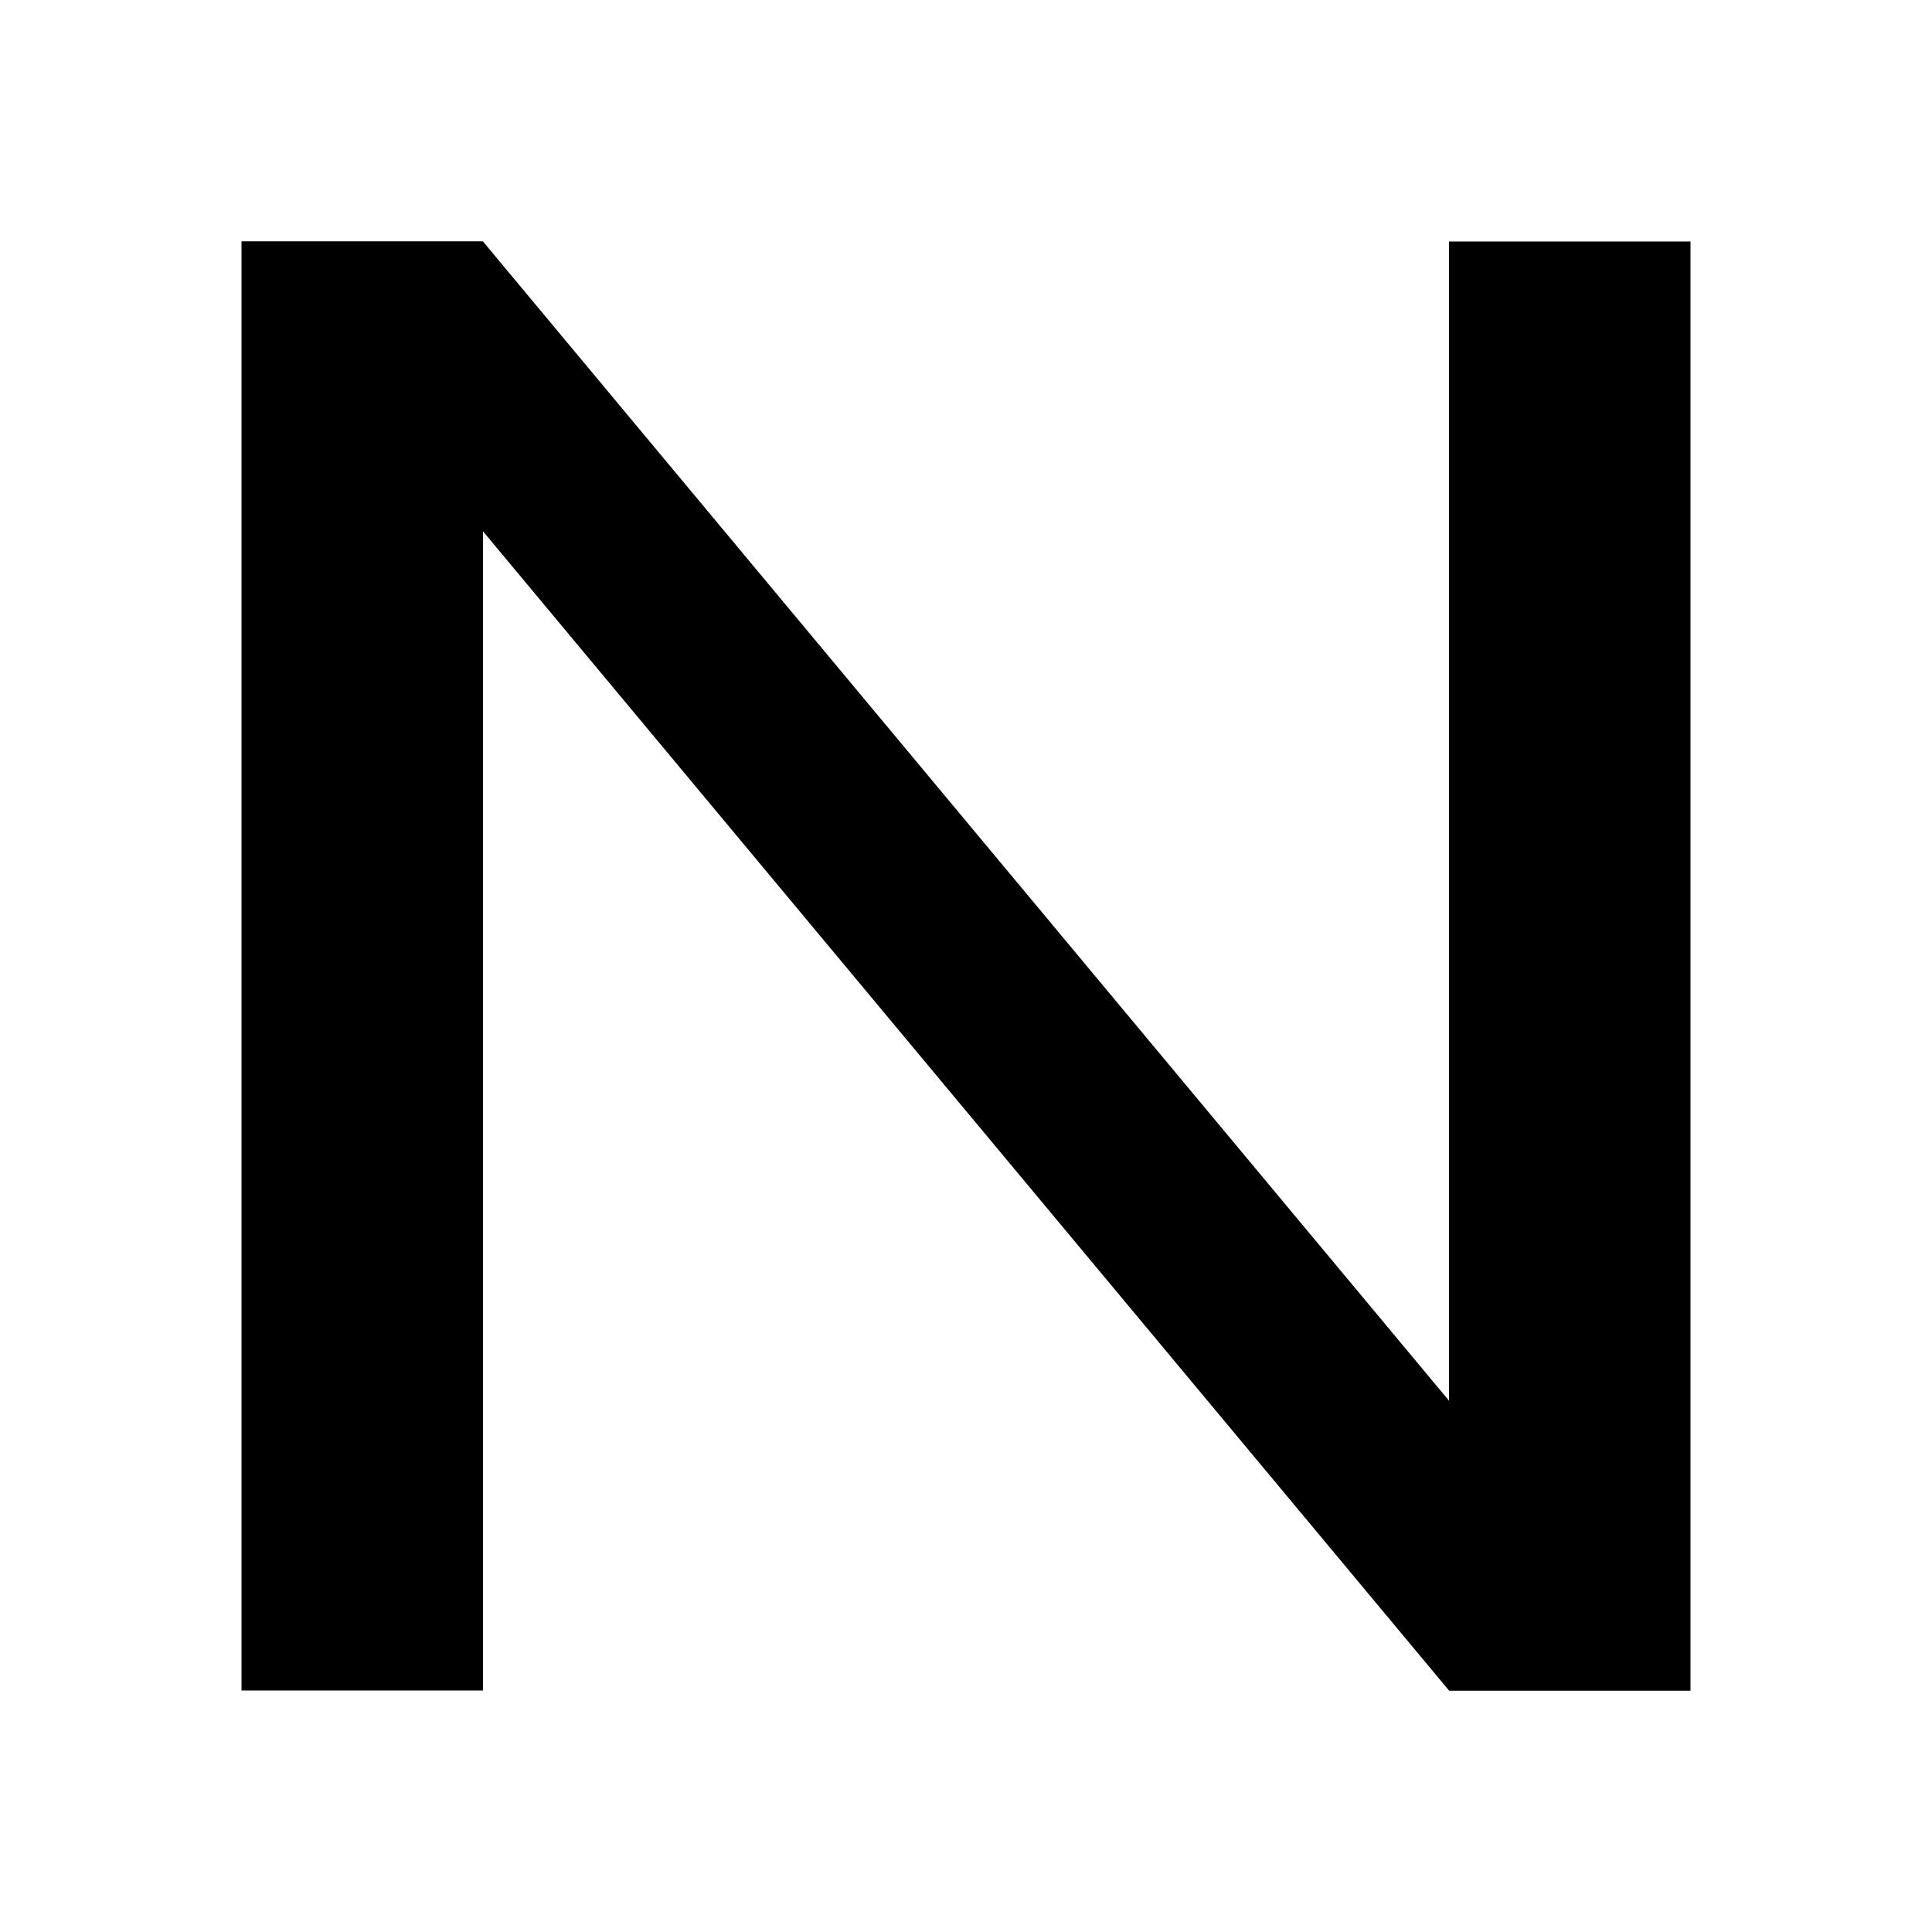
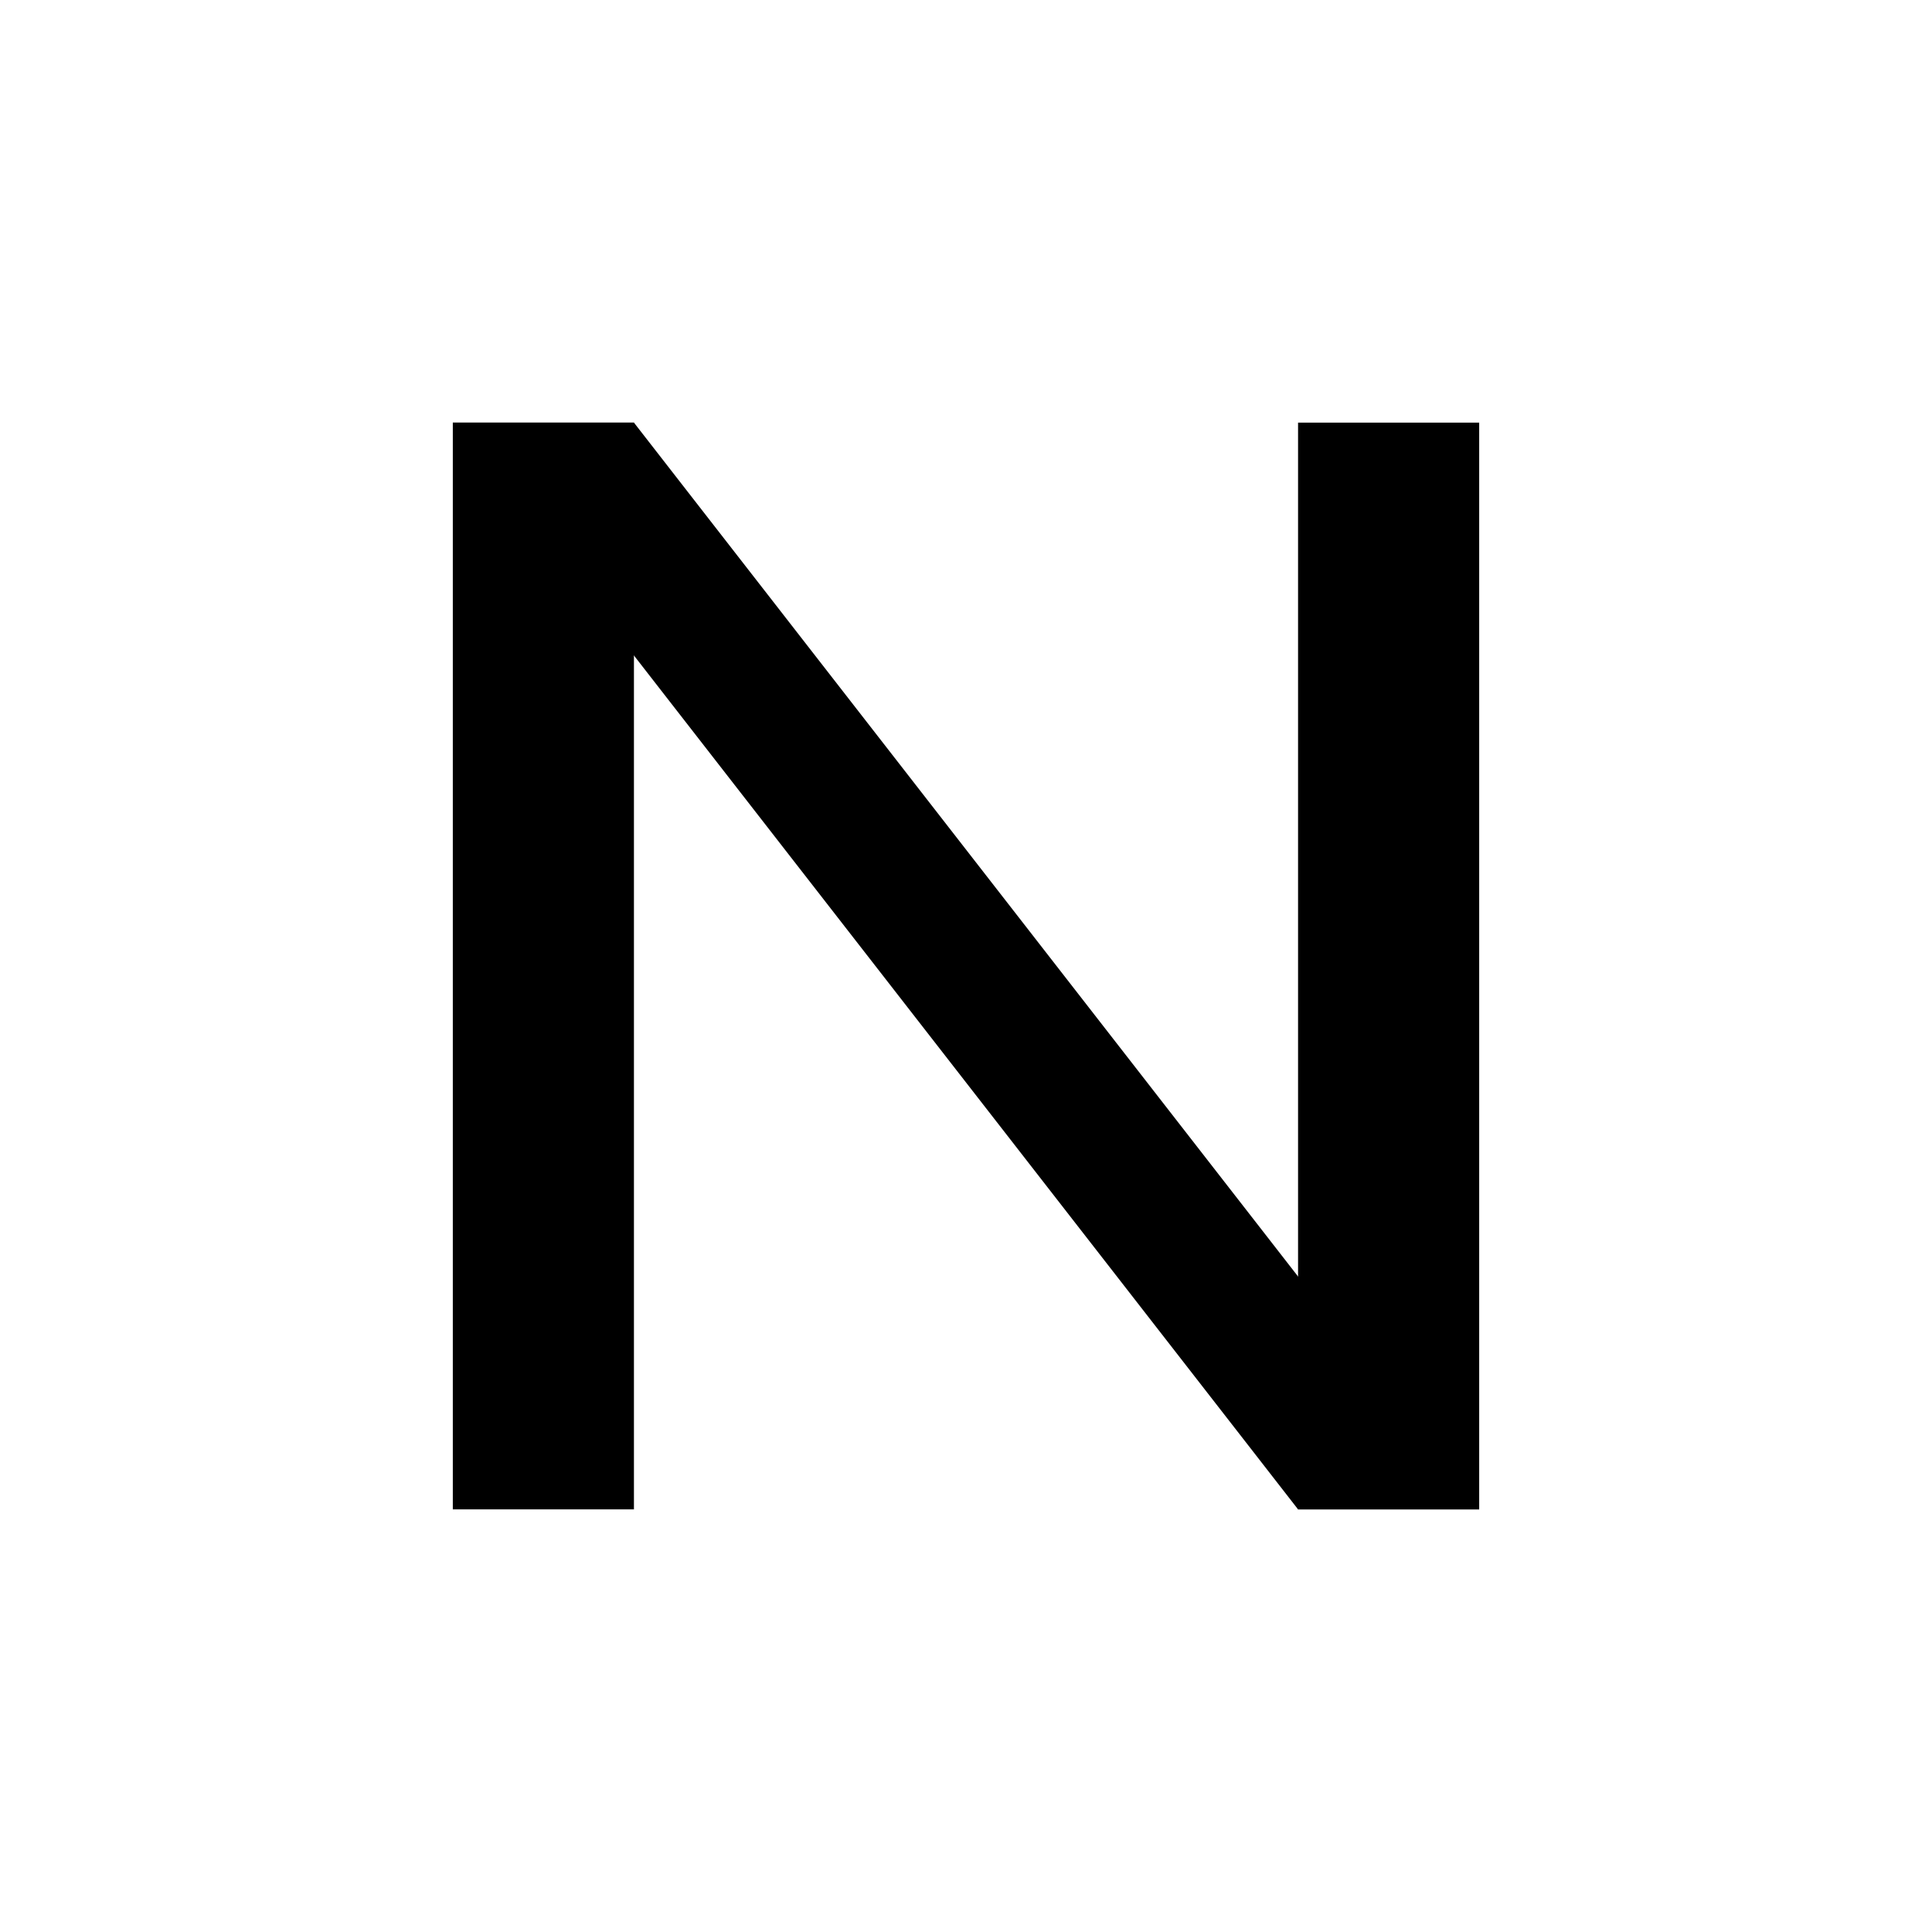
- <svg xmlns="http://www.w3.org/2000/svg" viewBox="0 0 64 64" role="img" aria-label="Nexus monogram">
+ <svg xmlns="http://www.w3.org/2000/svg" viewBox="0 0 64 64" role="img" aria-label="DEPARTIFY mark">
  <g fill="currentColor">
-     <rect x="8" y="8" width="8" height="48" />
-     <rect x="48" y="8" width="8" height="48" />
-     <polygon points="8,8 16,8 56,56 48,56" />
+     <rect x="15" y="14" width="6" height="36" />
+     <rect x="43" y="14" width="6" height="36" />
+     <polygon points="15,14 21,14 49,50 43,50" />
  </g>
</svg>
